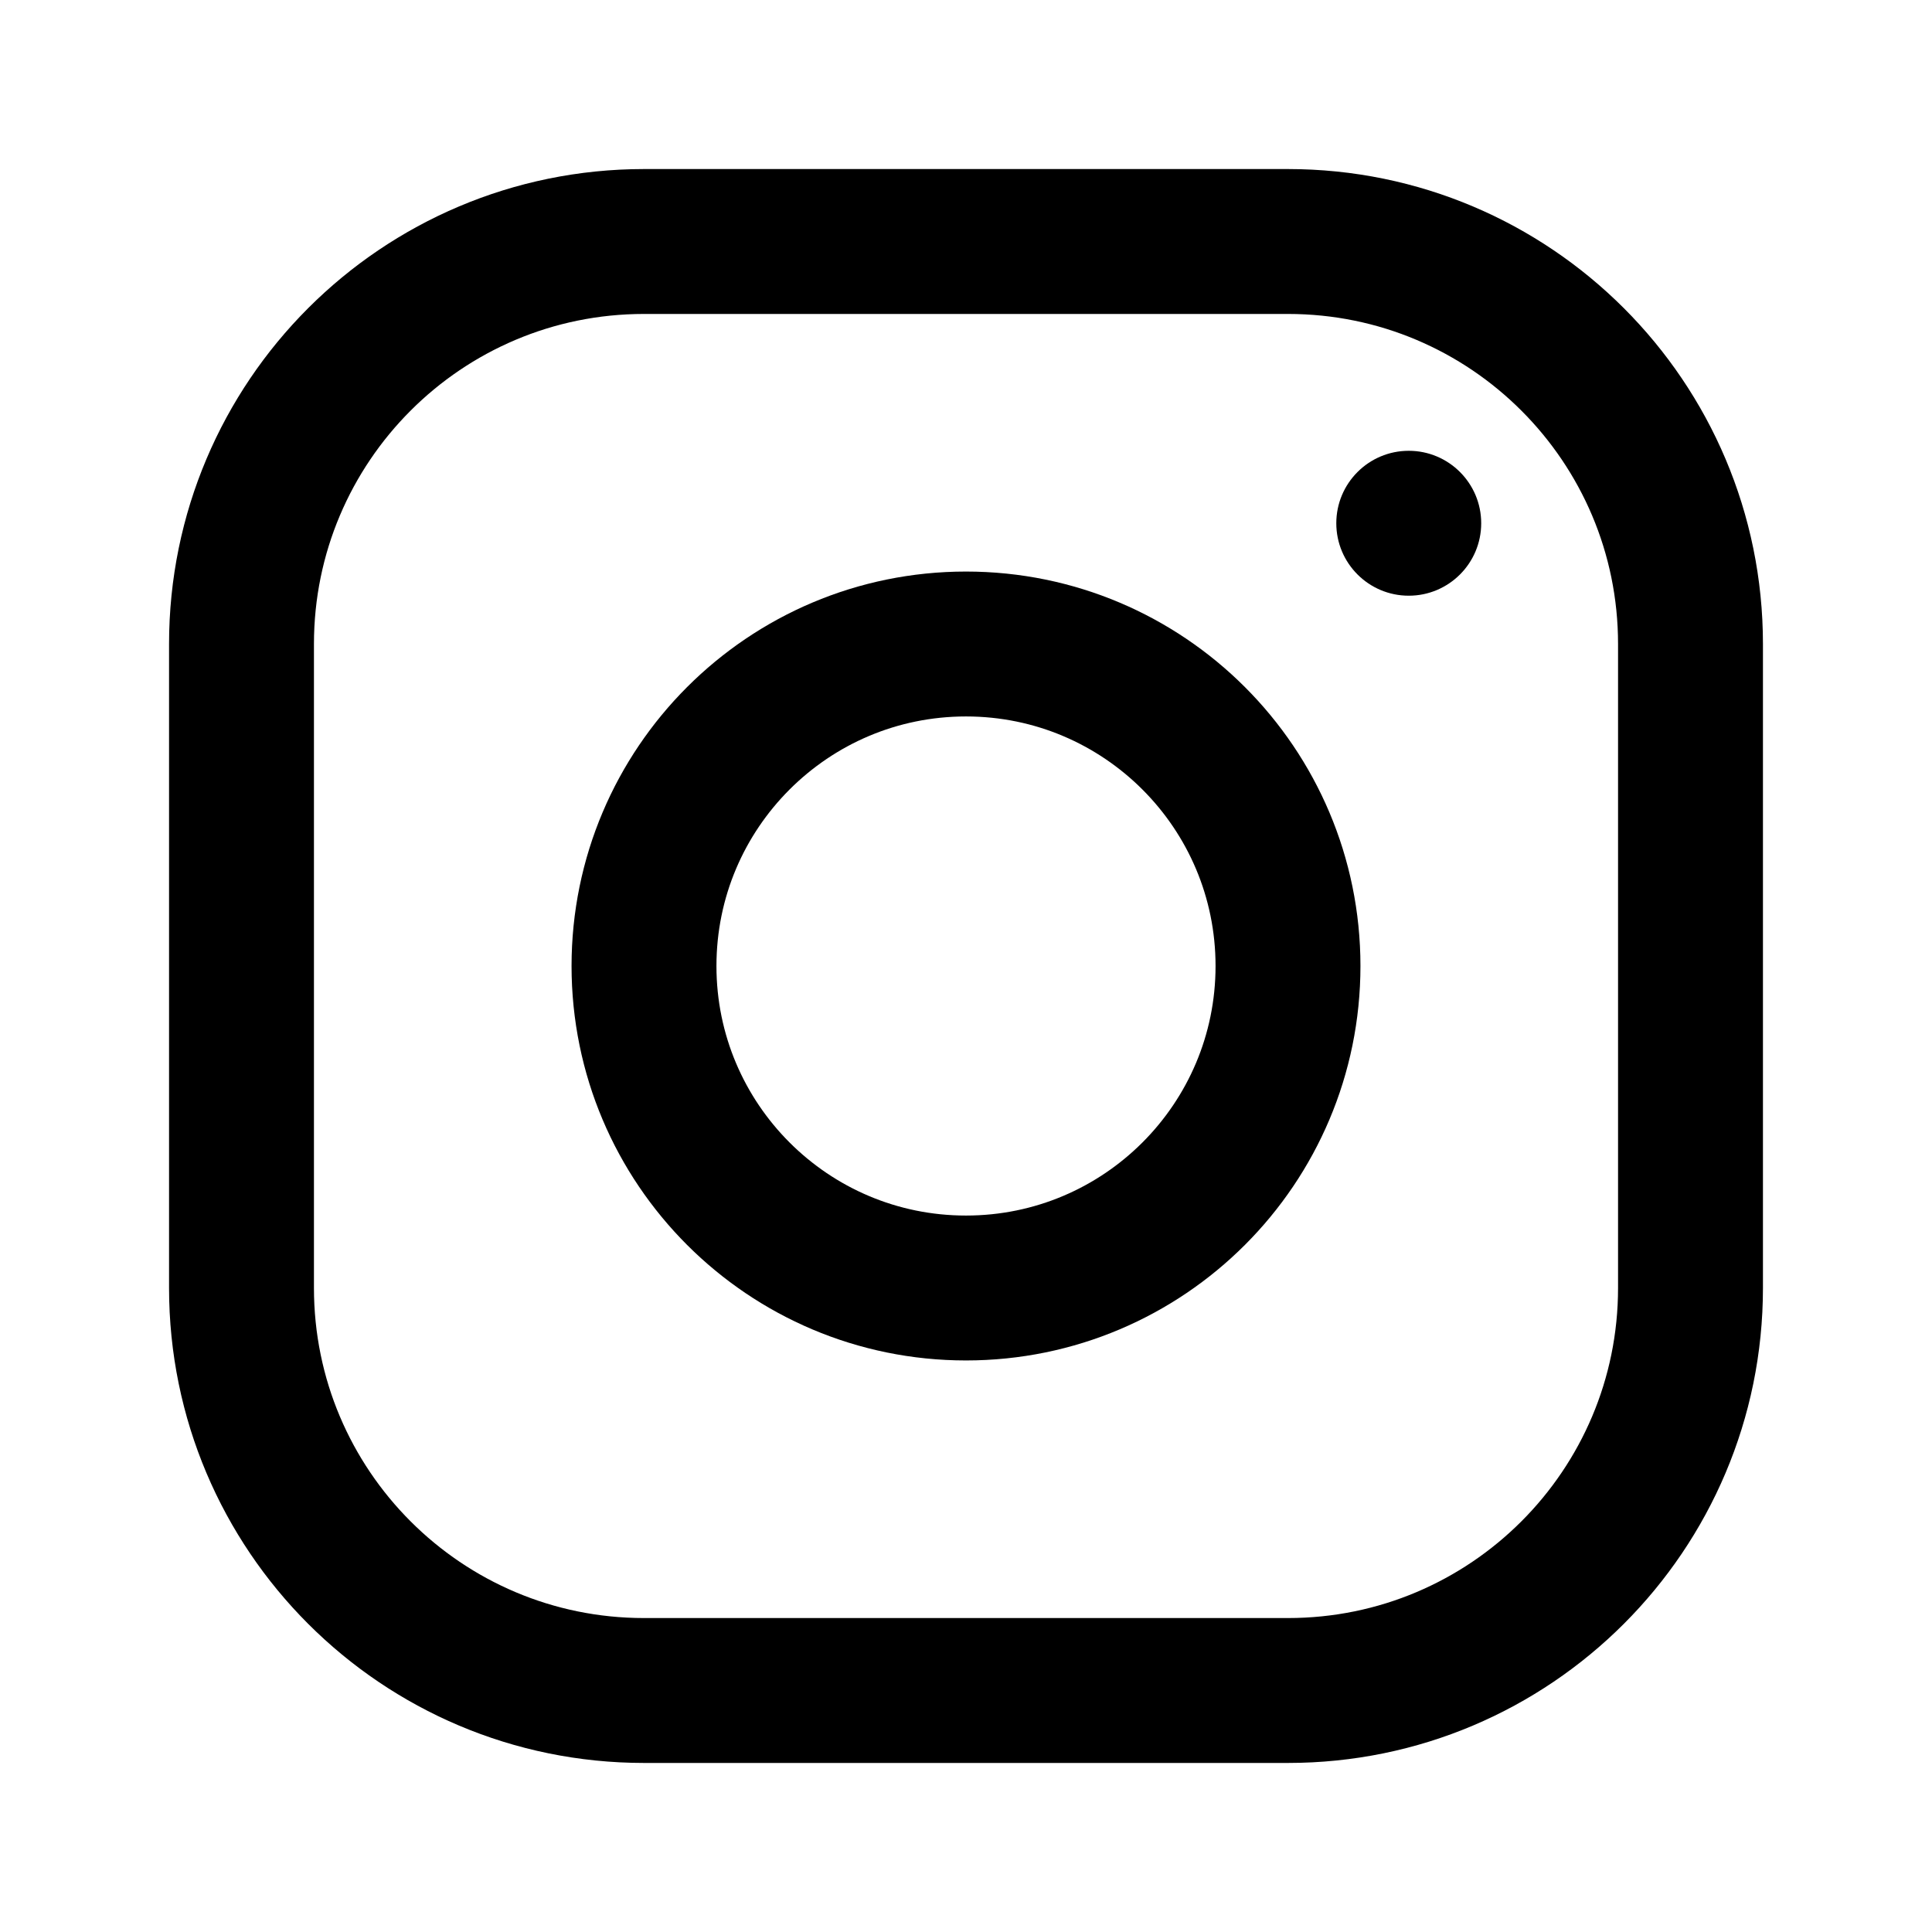
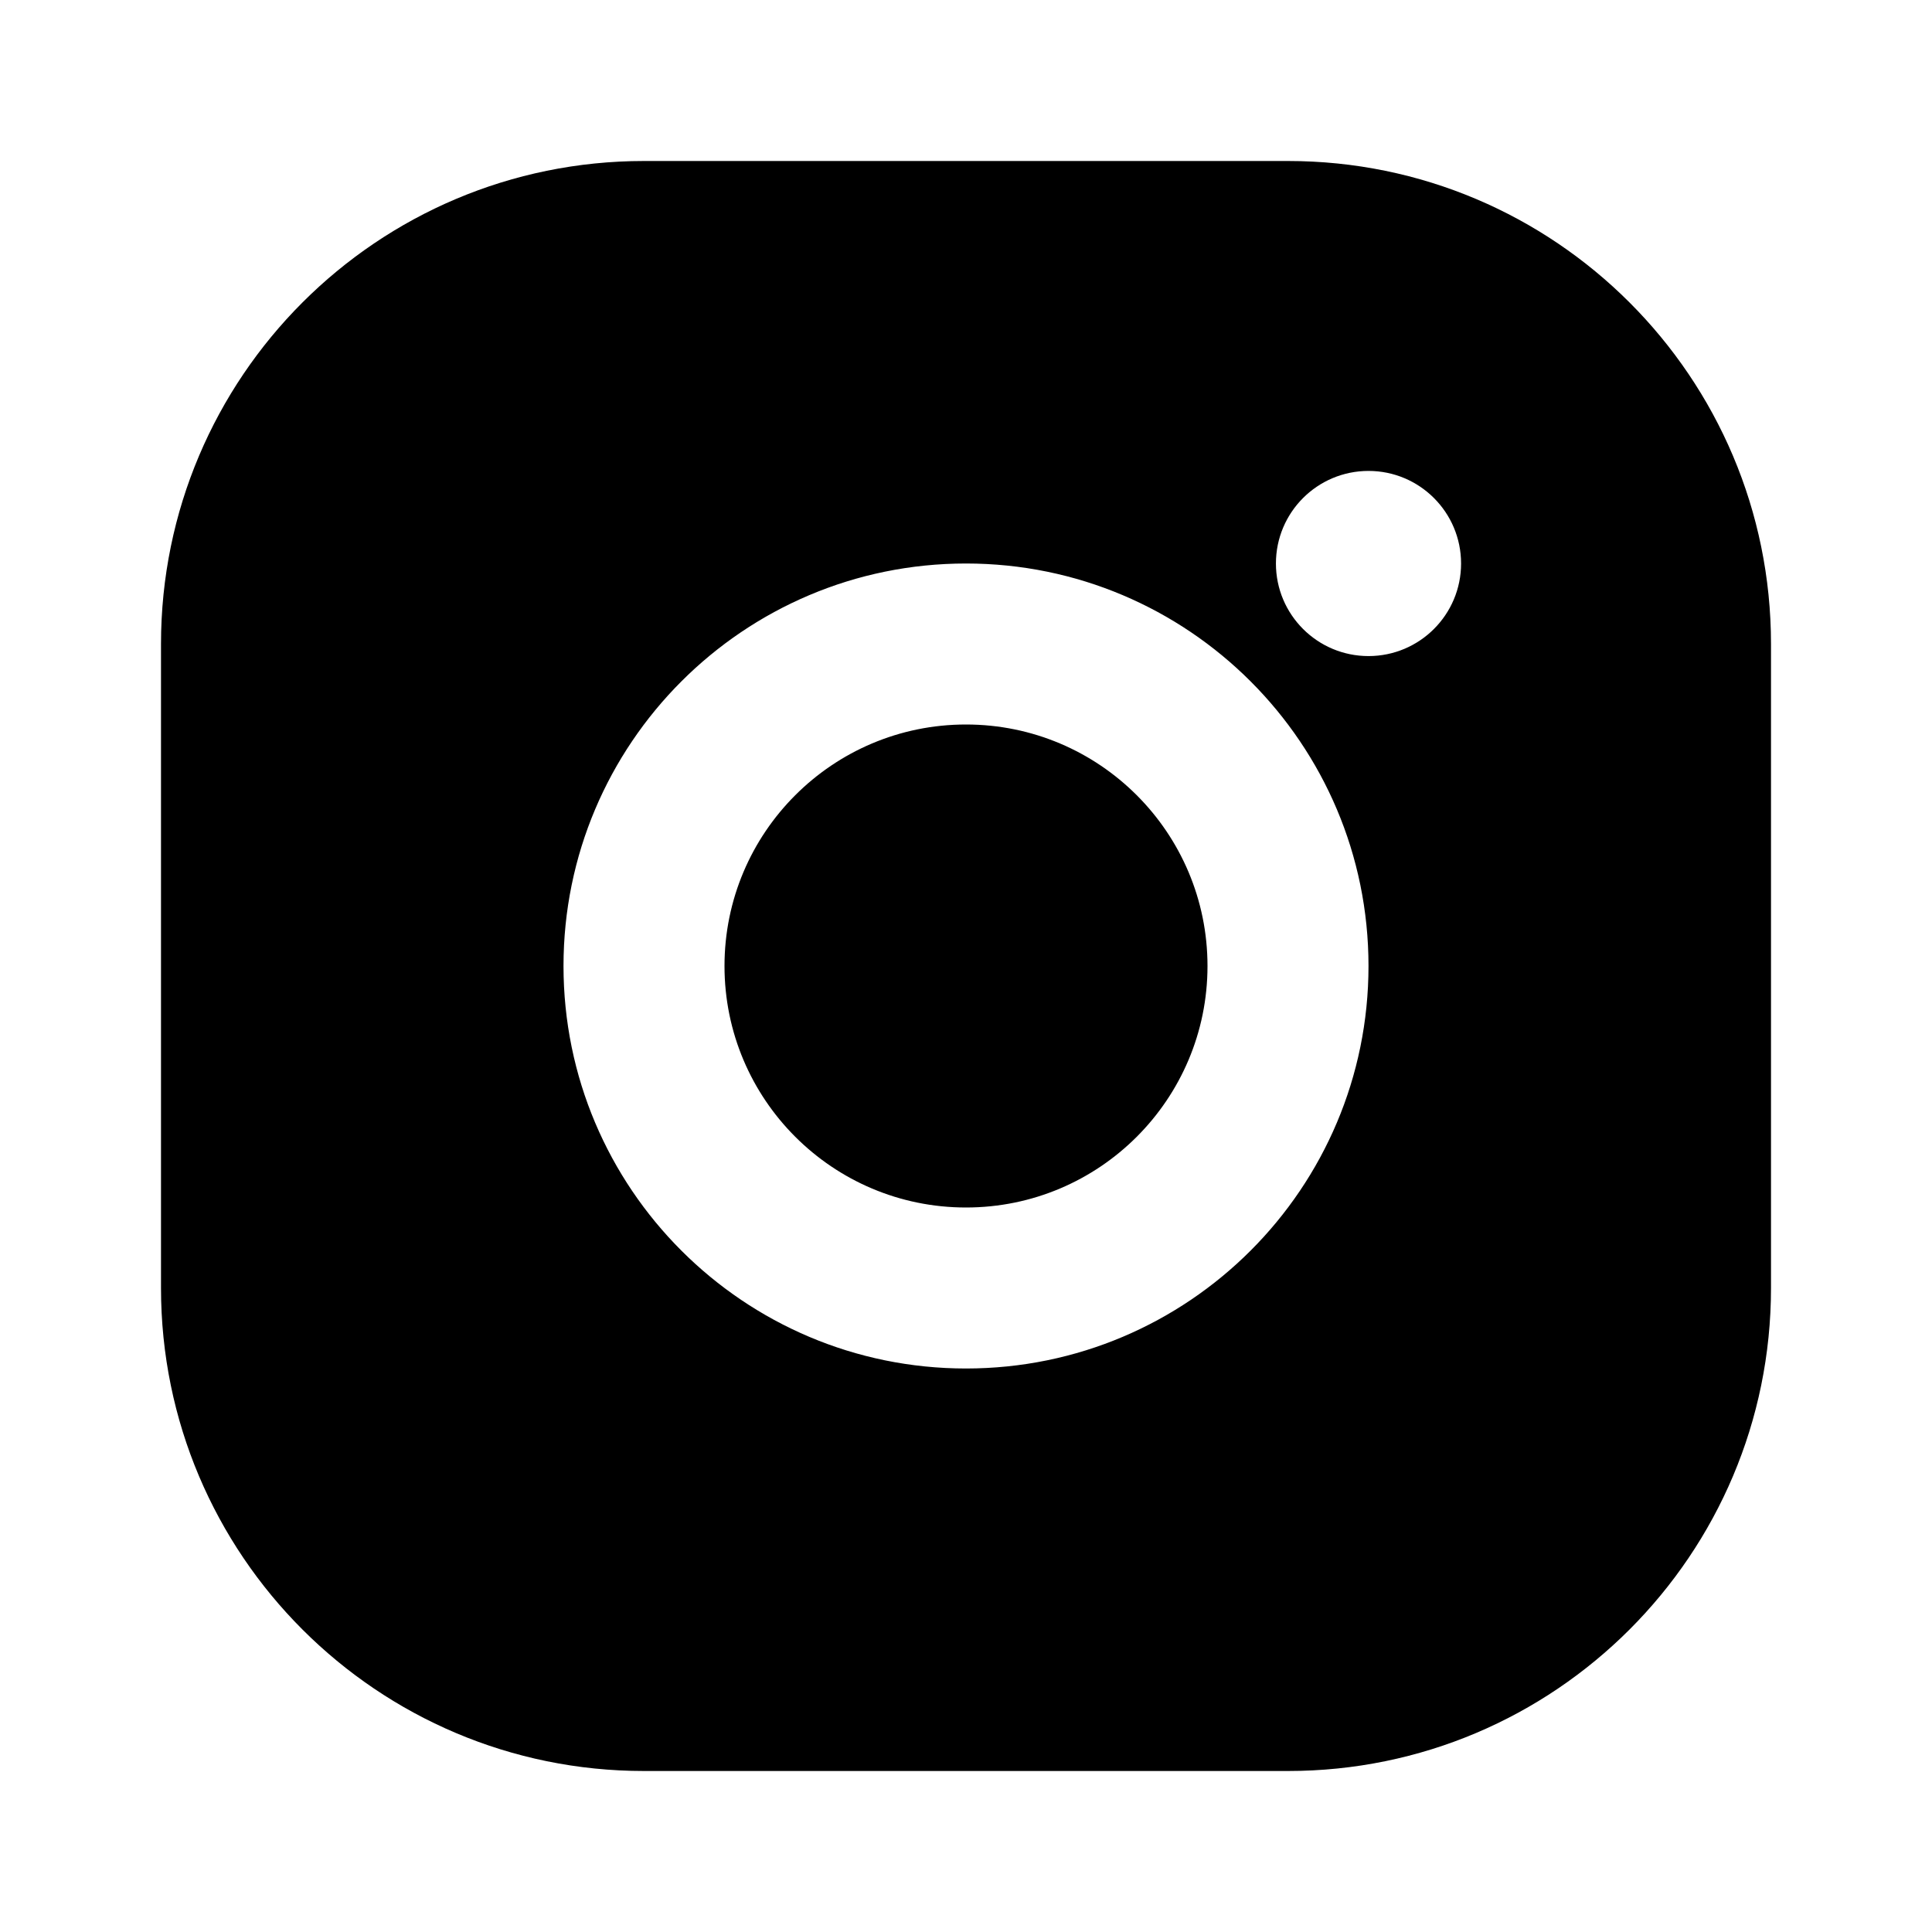
- <svg xmlns="http://www.w3.org/2000/svg" viewBox="0 0 24 24" fill="none" stroke="currentColor" stroke-width="1.8" stroke-linecap="round" stroke-linejoin="round" aria-hidden="true">
-   <rect x="3" y="3" width="18" height="18" rx="5" ry="5" />
-   <circle cx="12" cy="12" r="4" />
-   <circle cx="17.5" cy="6.5" r="0.9" fill="currentColor" stroke="none" />
+ <svg xmlns="http://www.w3.org/2000/svg" viewBox="0 0 24 24" fill="currentColor" aria-hidden="true">
+   <path fill-rule="evenodd" d="M8 2h8a6 6 0 0 1 6 6v8a6 6 0 0 1-6 6H8a6 6 0 0 1-6-6V8a6 6 0 0 1 6-6ZM7 12a5 5 0 1 0 10 0a5 5 0 1 0 -10 0ZM9 12a3 3 0 1 0 6 0a3 3 0 1 0 -6 0ZM15.85 7a1.15 1.15 0 1 0 2.3 0a1.15 1.15 0 1 0 -2.3 0Z" />
</svg>
